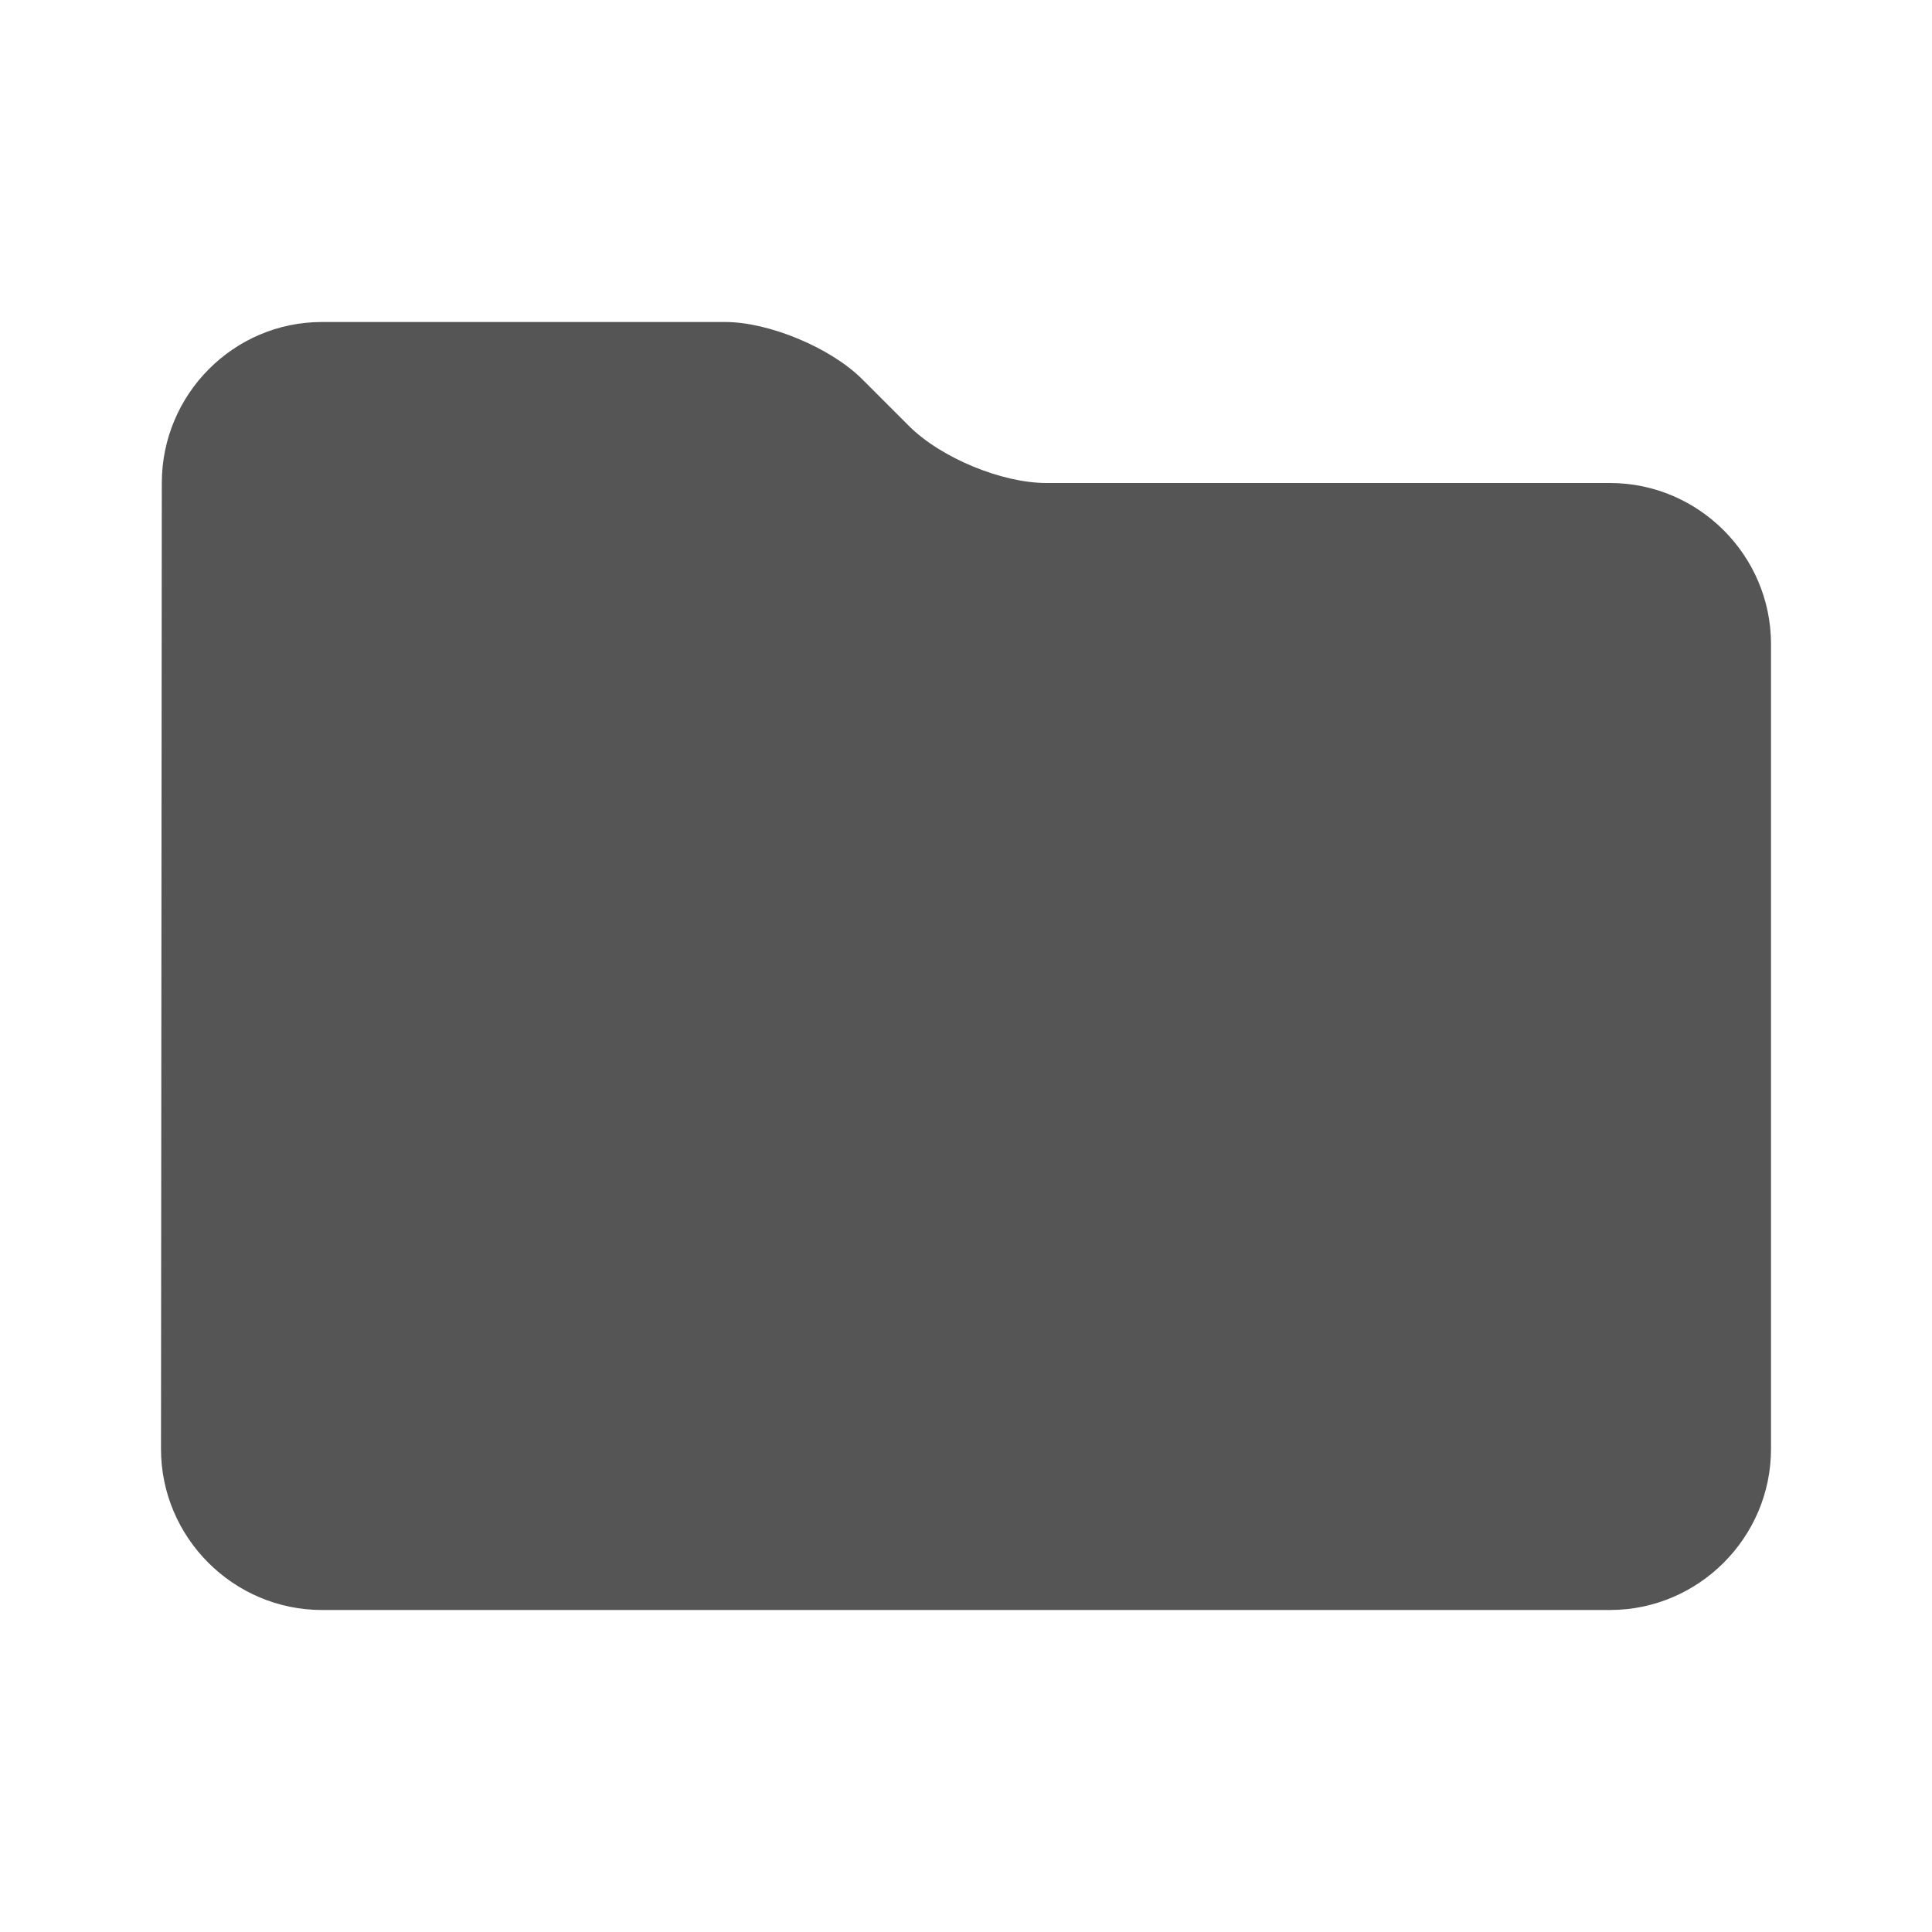
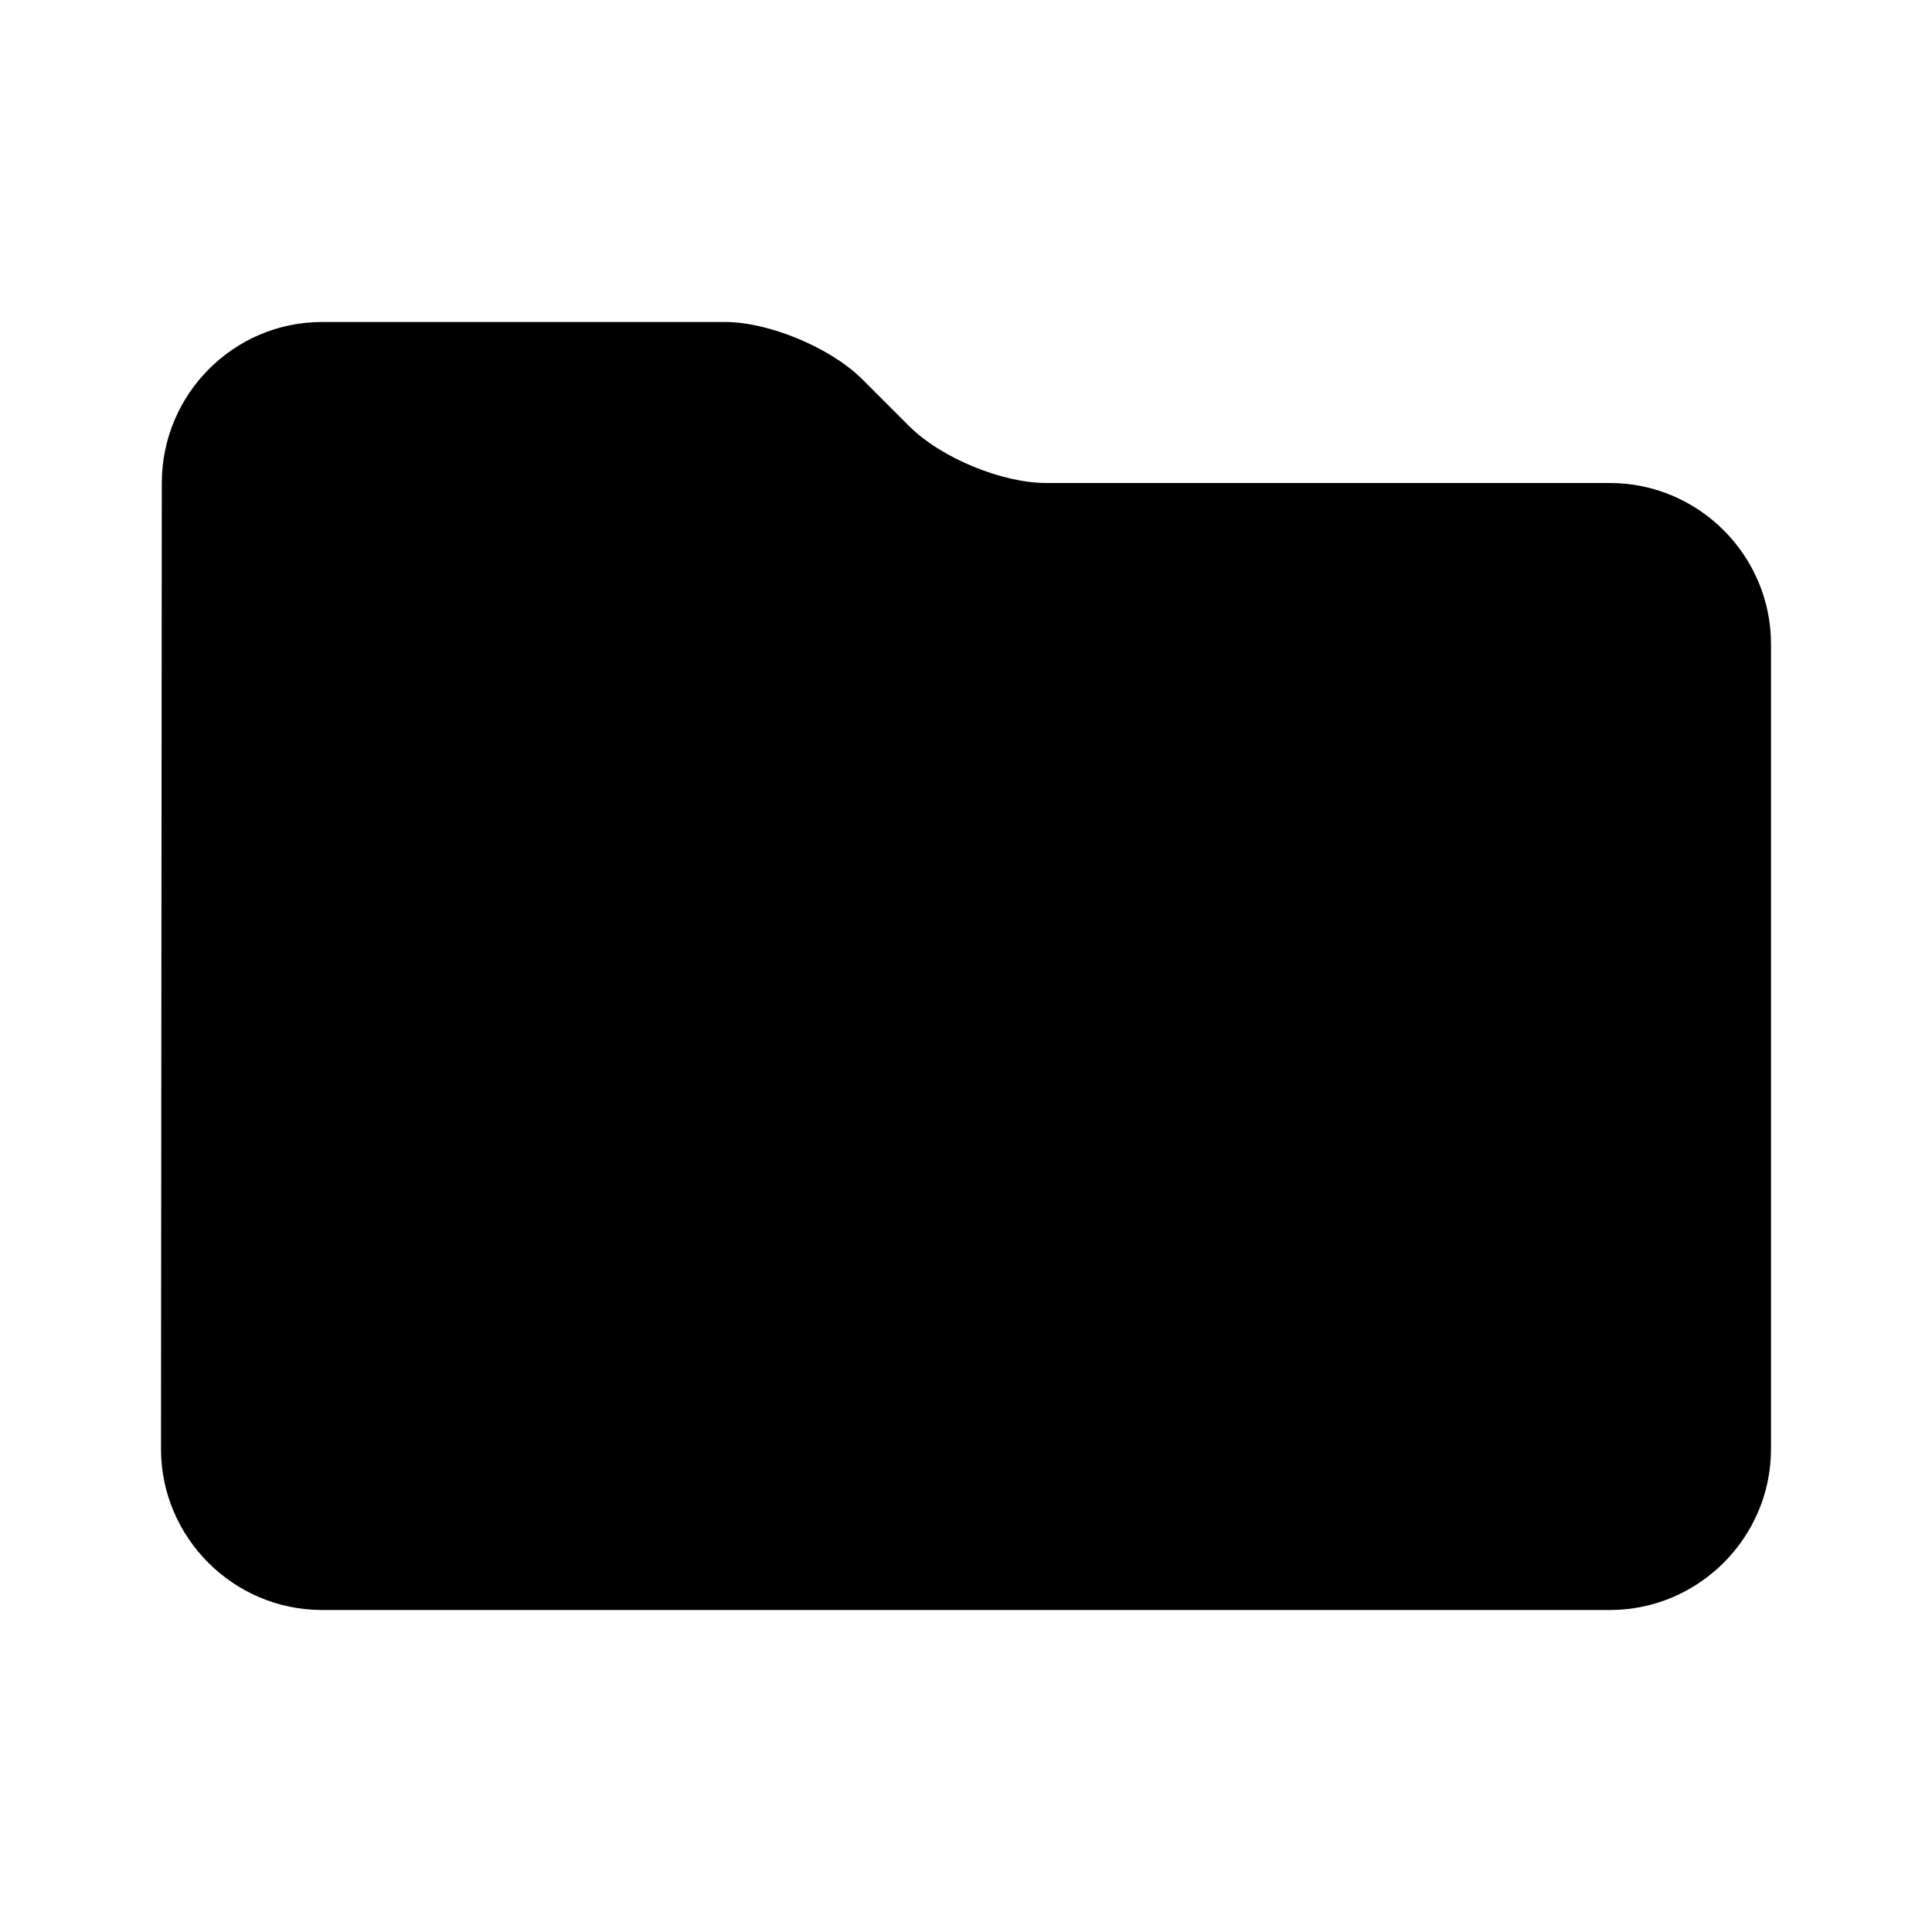
<svg xmlns="http://www.w3.org/2000/svg" version="1.1" width="24" height="24" viewBox="0 0 24 24">
-   <path fill="#555" d="M4 4c-1.1 0-1.99 0.9-1.99 2l-0.010 12c0 1.1 0.9 2 2 2h16c1.1 0 2-0.9 2-2v-10c0-1.1-0.9-2-2-2h-7.003c-0.551 0-1.31-0.312-1.708-0.711l-0.578-0.578c-0.393-0.393-1.162-0.711-1.702-0.711h-5.009z" />
+   <path d="M4 4c-1.1 0-1.99 0.9-1.99 2l-0.010 12c0 1.1 0.9 2 2 2h16c1.1 0 2-0.9 2-2v-10c0-1.1-0.9-2-2-2h-7.003c-0.551 0-1.31-0.312-1.708-0.711l-0.578-0.578c-0.393-0.393-1.162-0.711-1.702-0.711h-5.009z" />
</svg>
